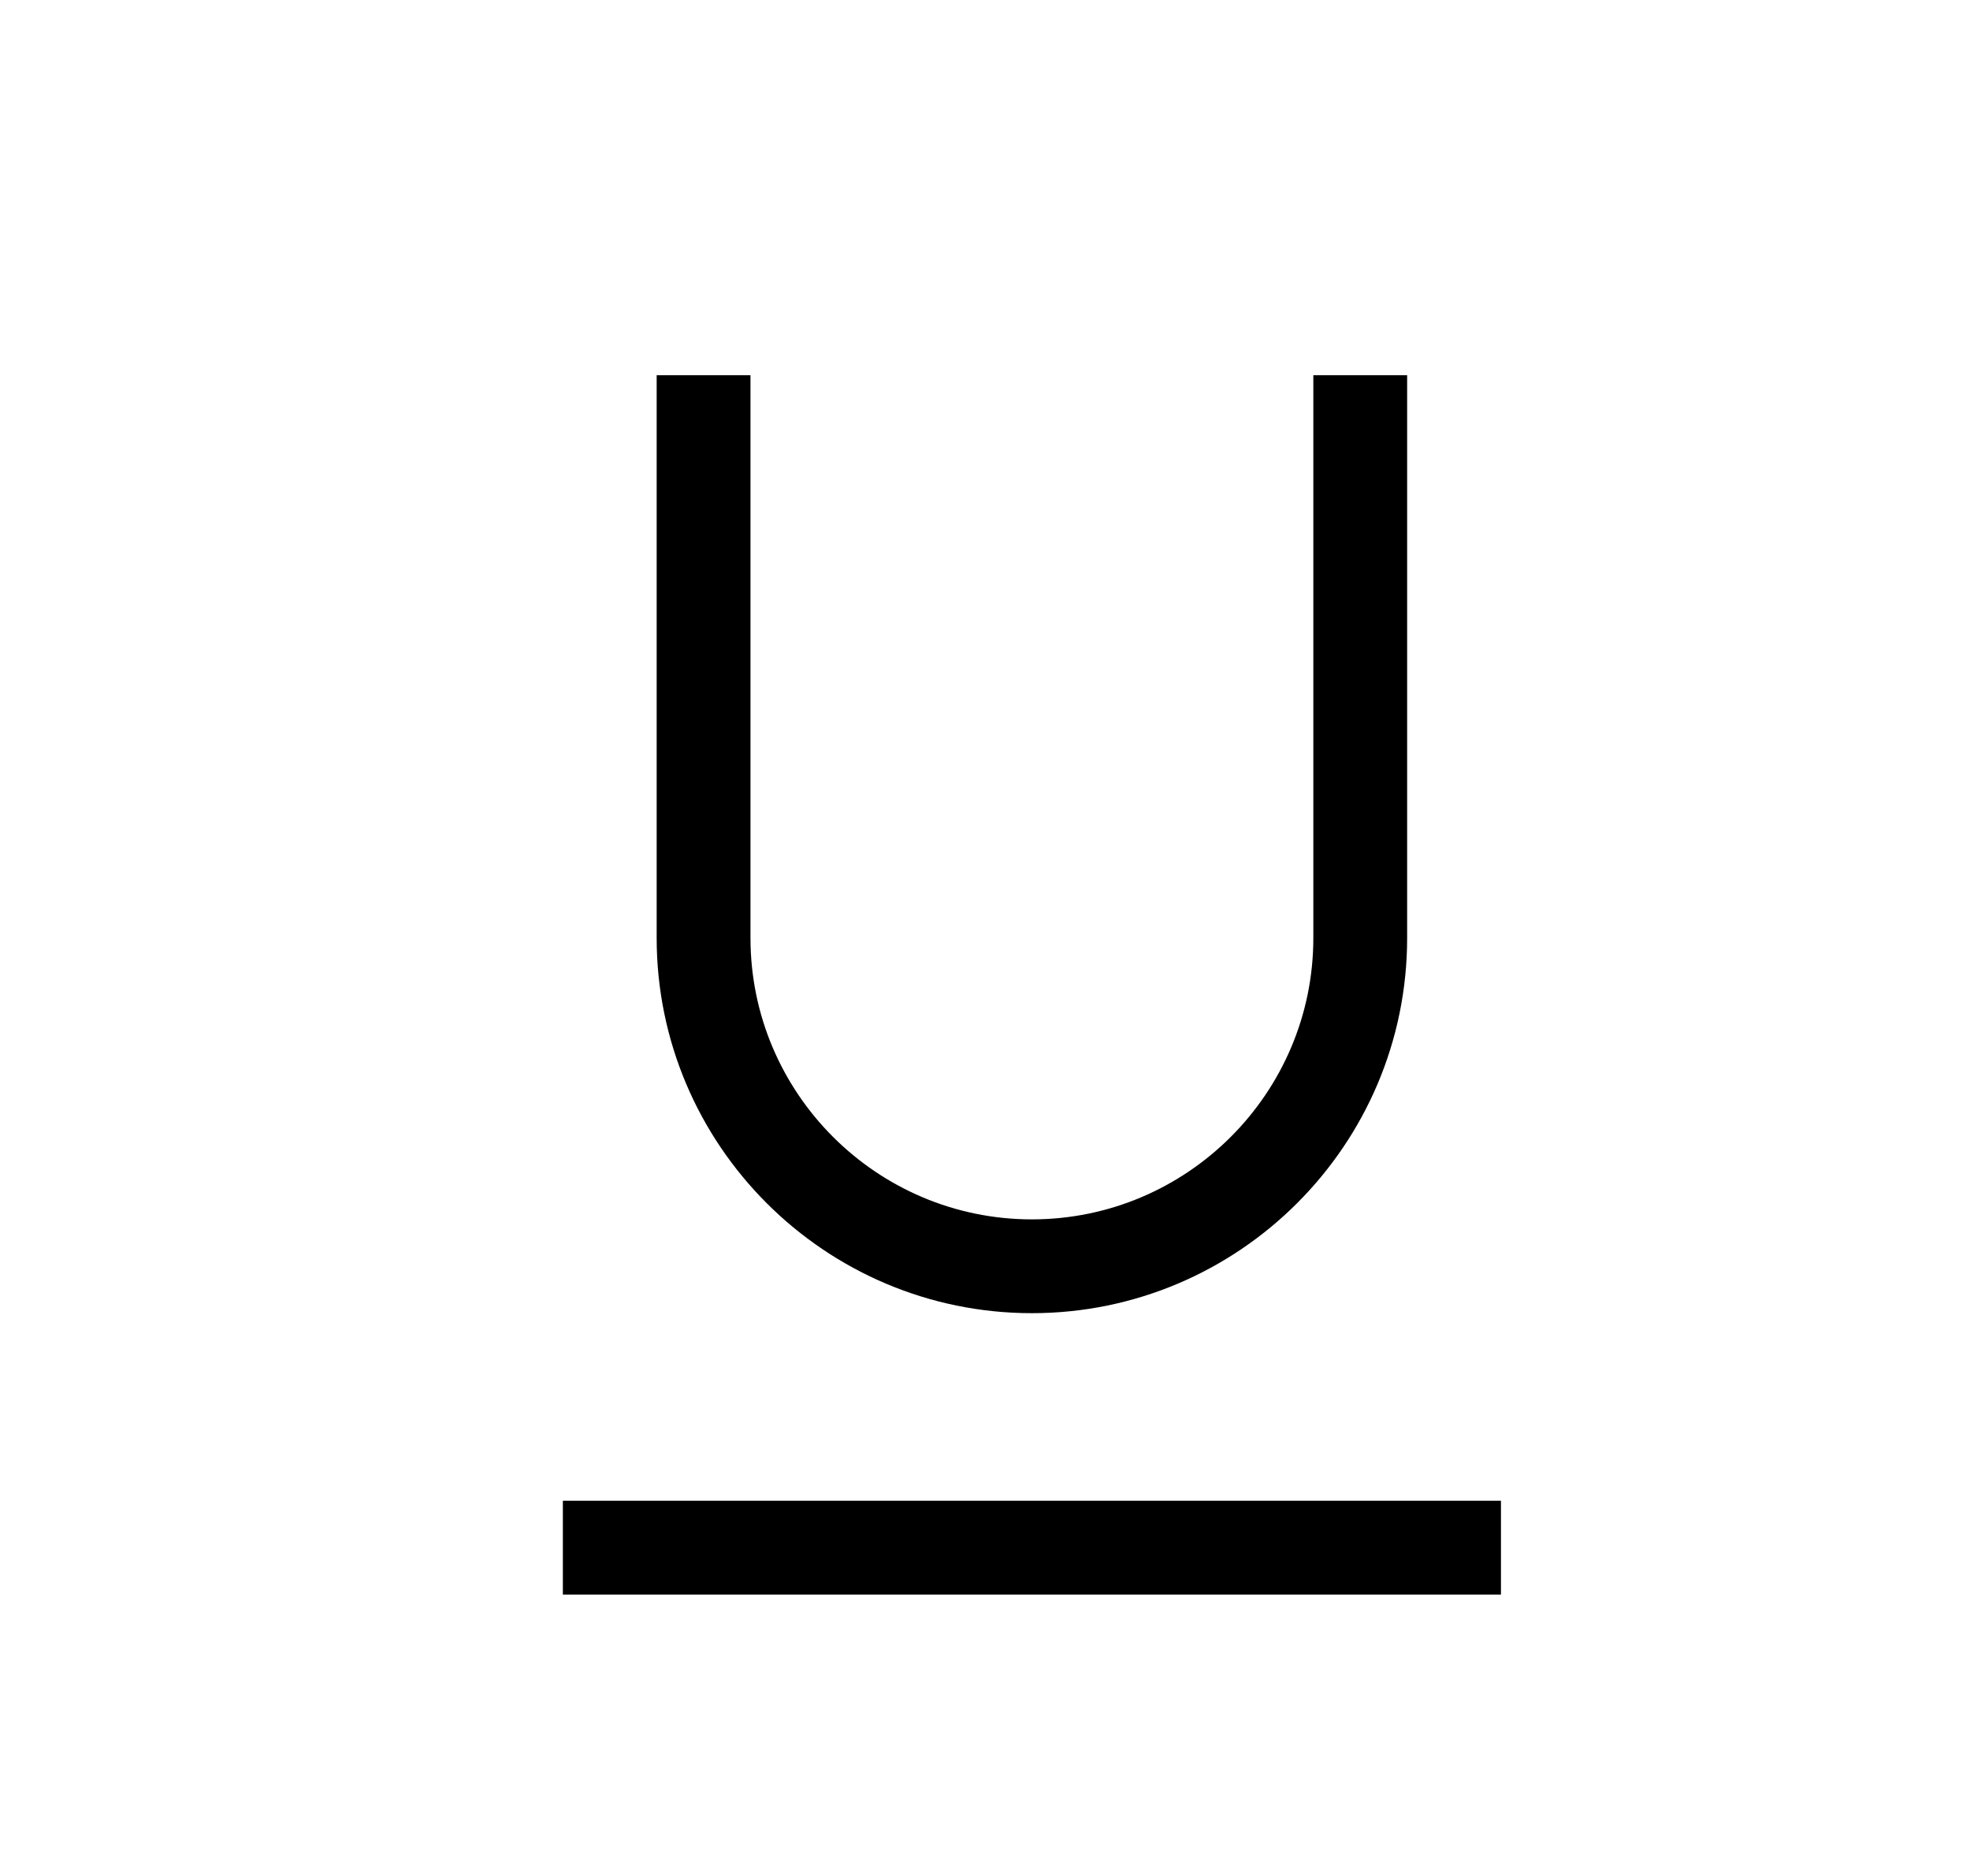
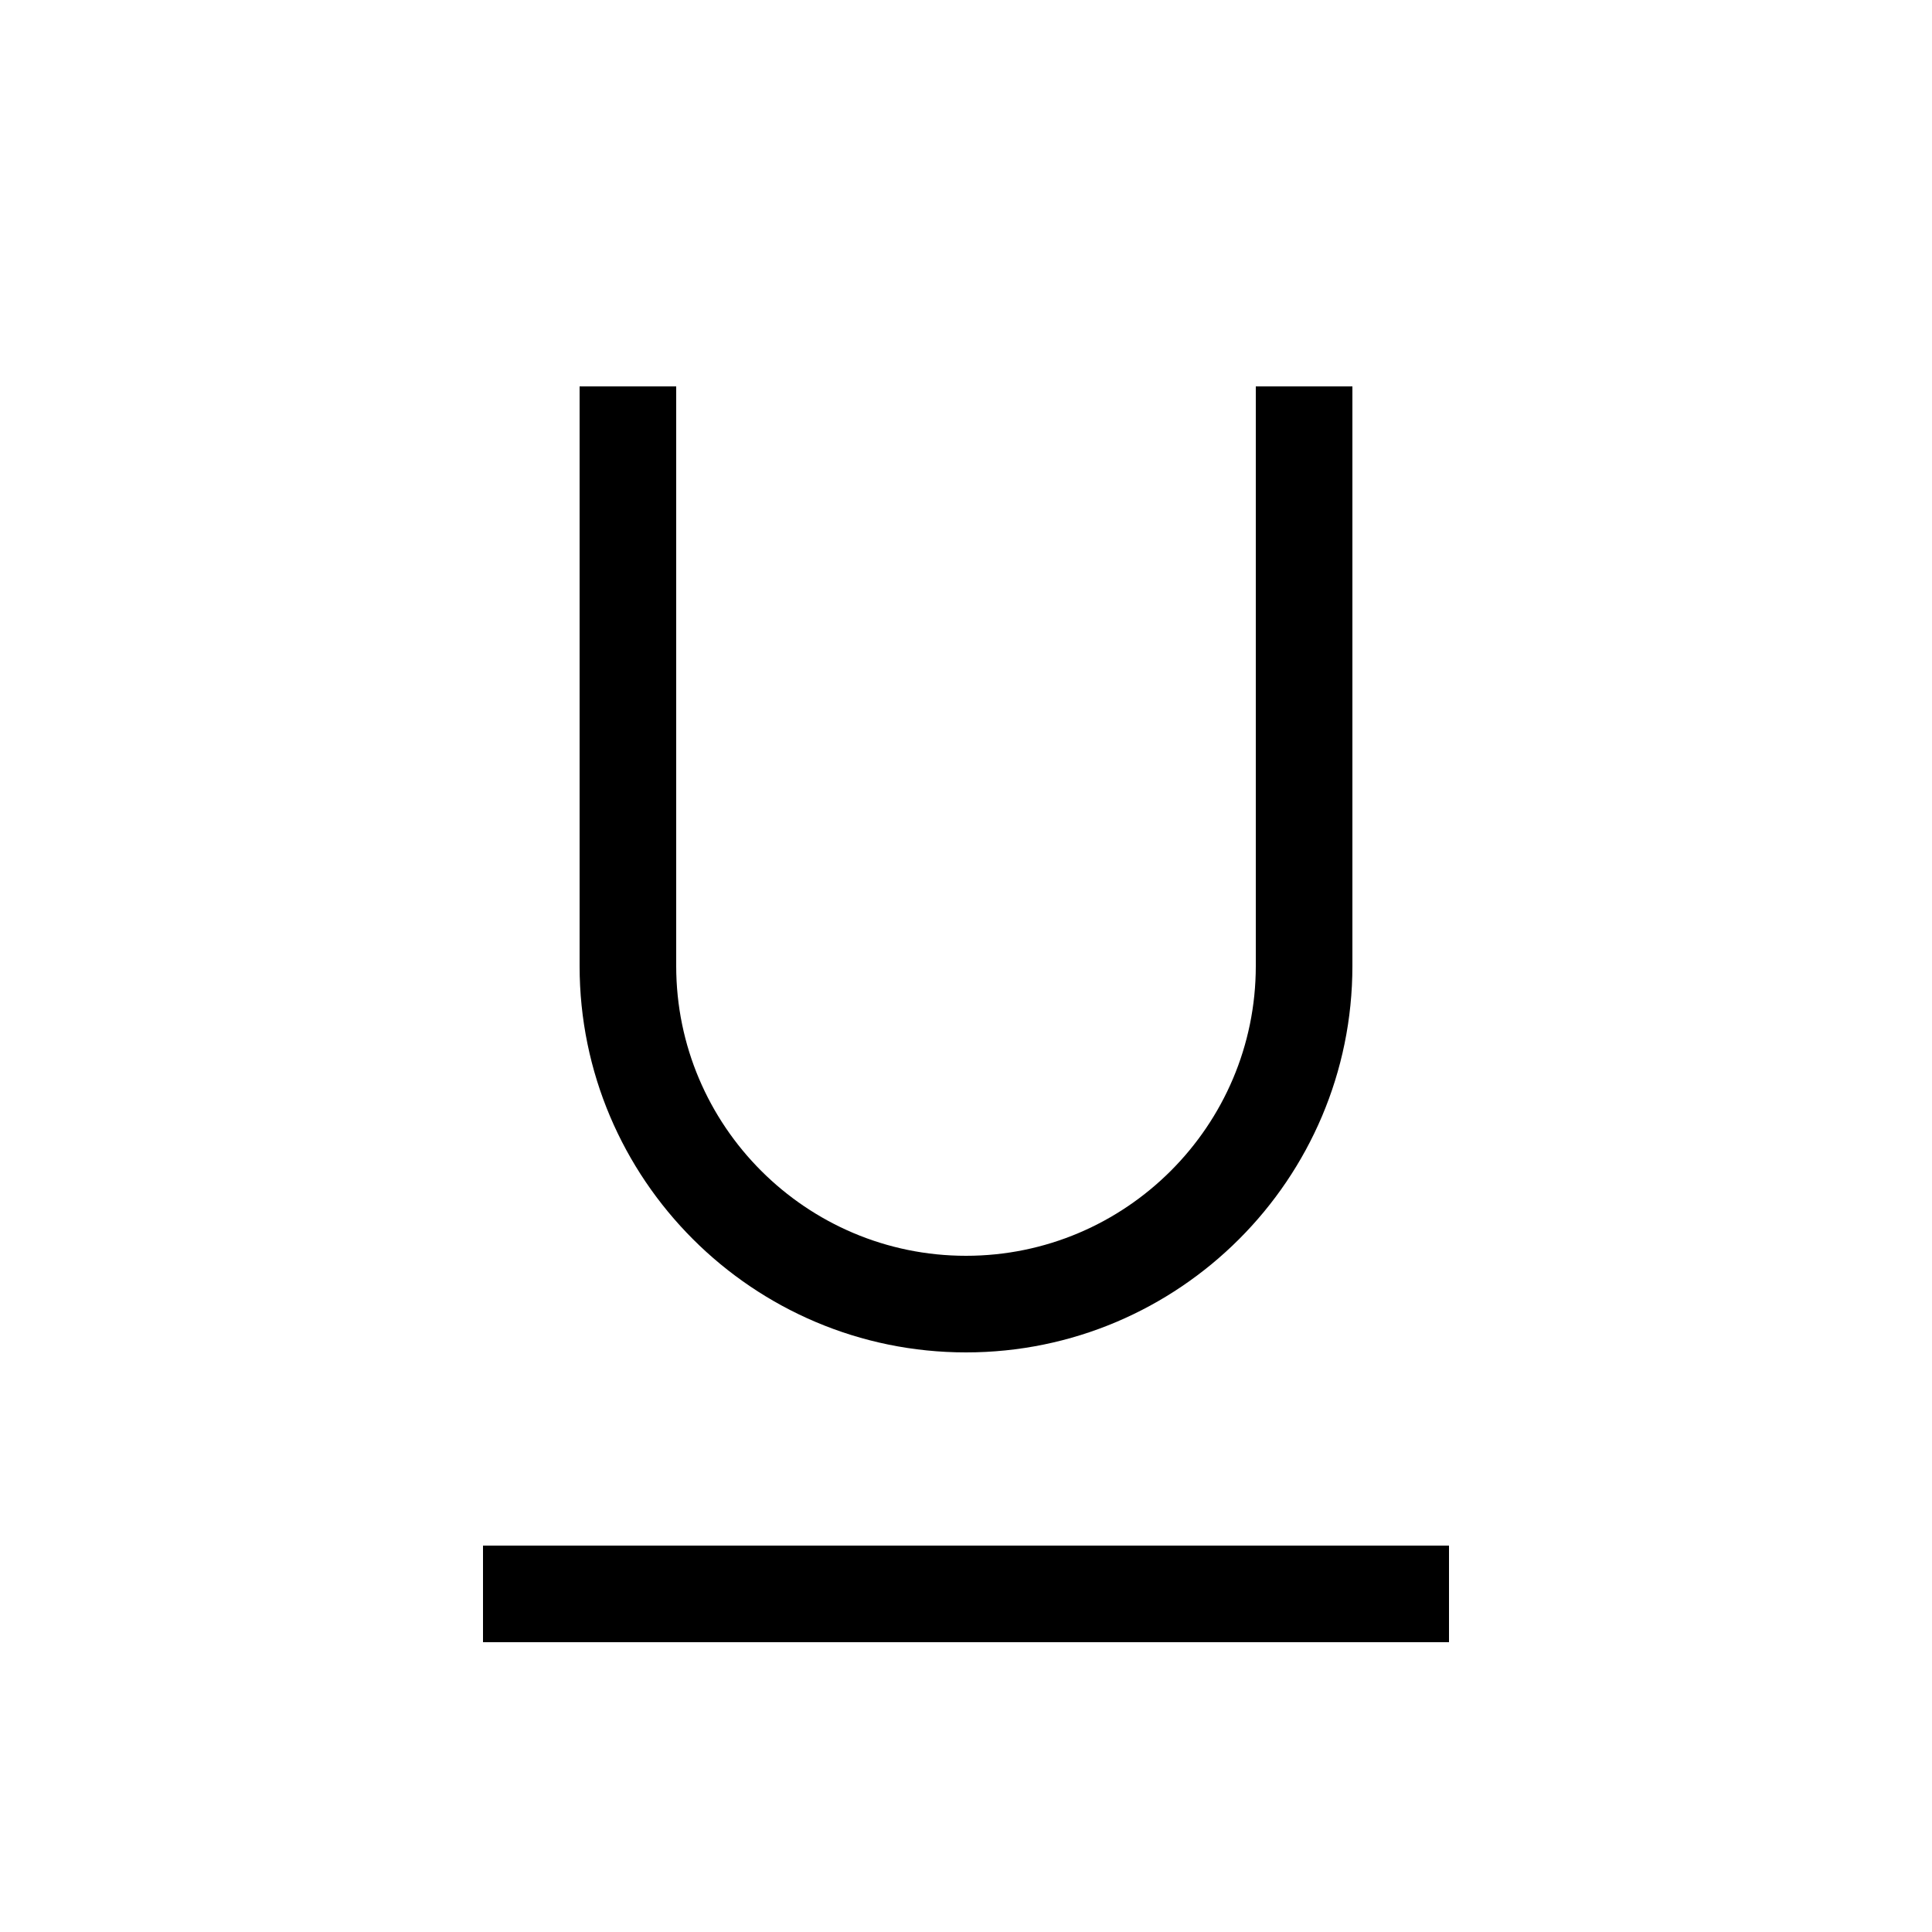
- <svg xmlns="http://www.w3.org/2000/svg" width="21px" height="20px" viewBox="0 0 21 20" version="1.1">
-   <g id="Underline_Small_20X20" stroke="none" stroke-width="1" fill="none" fill-rule="evenodd" transform="translate(1, 0)">
-     <path d="M15,16 L15,17 L5,17 L5,16 L15,16 Z M7,4 L7,10 C7,11.654 8.346,13 10,13 C11.654,13 13,11.654 13,10 L13,10 L13,4 L14,4 L14,10 C14,12.206 12.206,14 10,14 C7.794,14 6,12.206 6,10 L6,10 L6,4 L7,4 Z" id="Combined-Shape" fill="#000000" />
-   </g>
+ <svg xmlns="http://www.w3.org/2000/svg" width="20" height="20" viewBox="0 0 20 20">
+   <path fill-rule="evenodd" d="M15,16 L15,17 L5,17 L5,16 L15,16 Z M7,4 L7,10 C7,11.654 8.346,13 10,13 C11.654,13 13,11.654 13,10 L13,10 L13,4 L14,4 L14,10 C14,12.206 12.206,14 10,14 C7.794,14 6,12.206 6,10 L6,10 L6,4 L7,4 Z" />
</svg>
